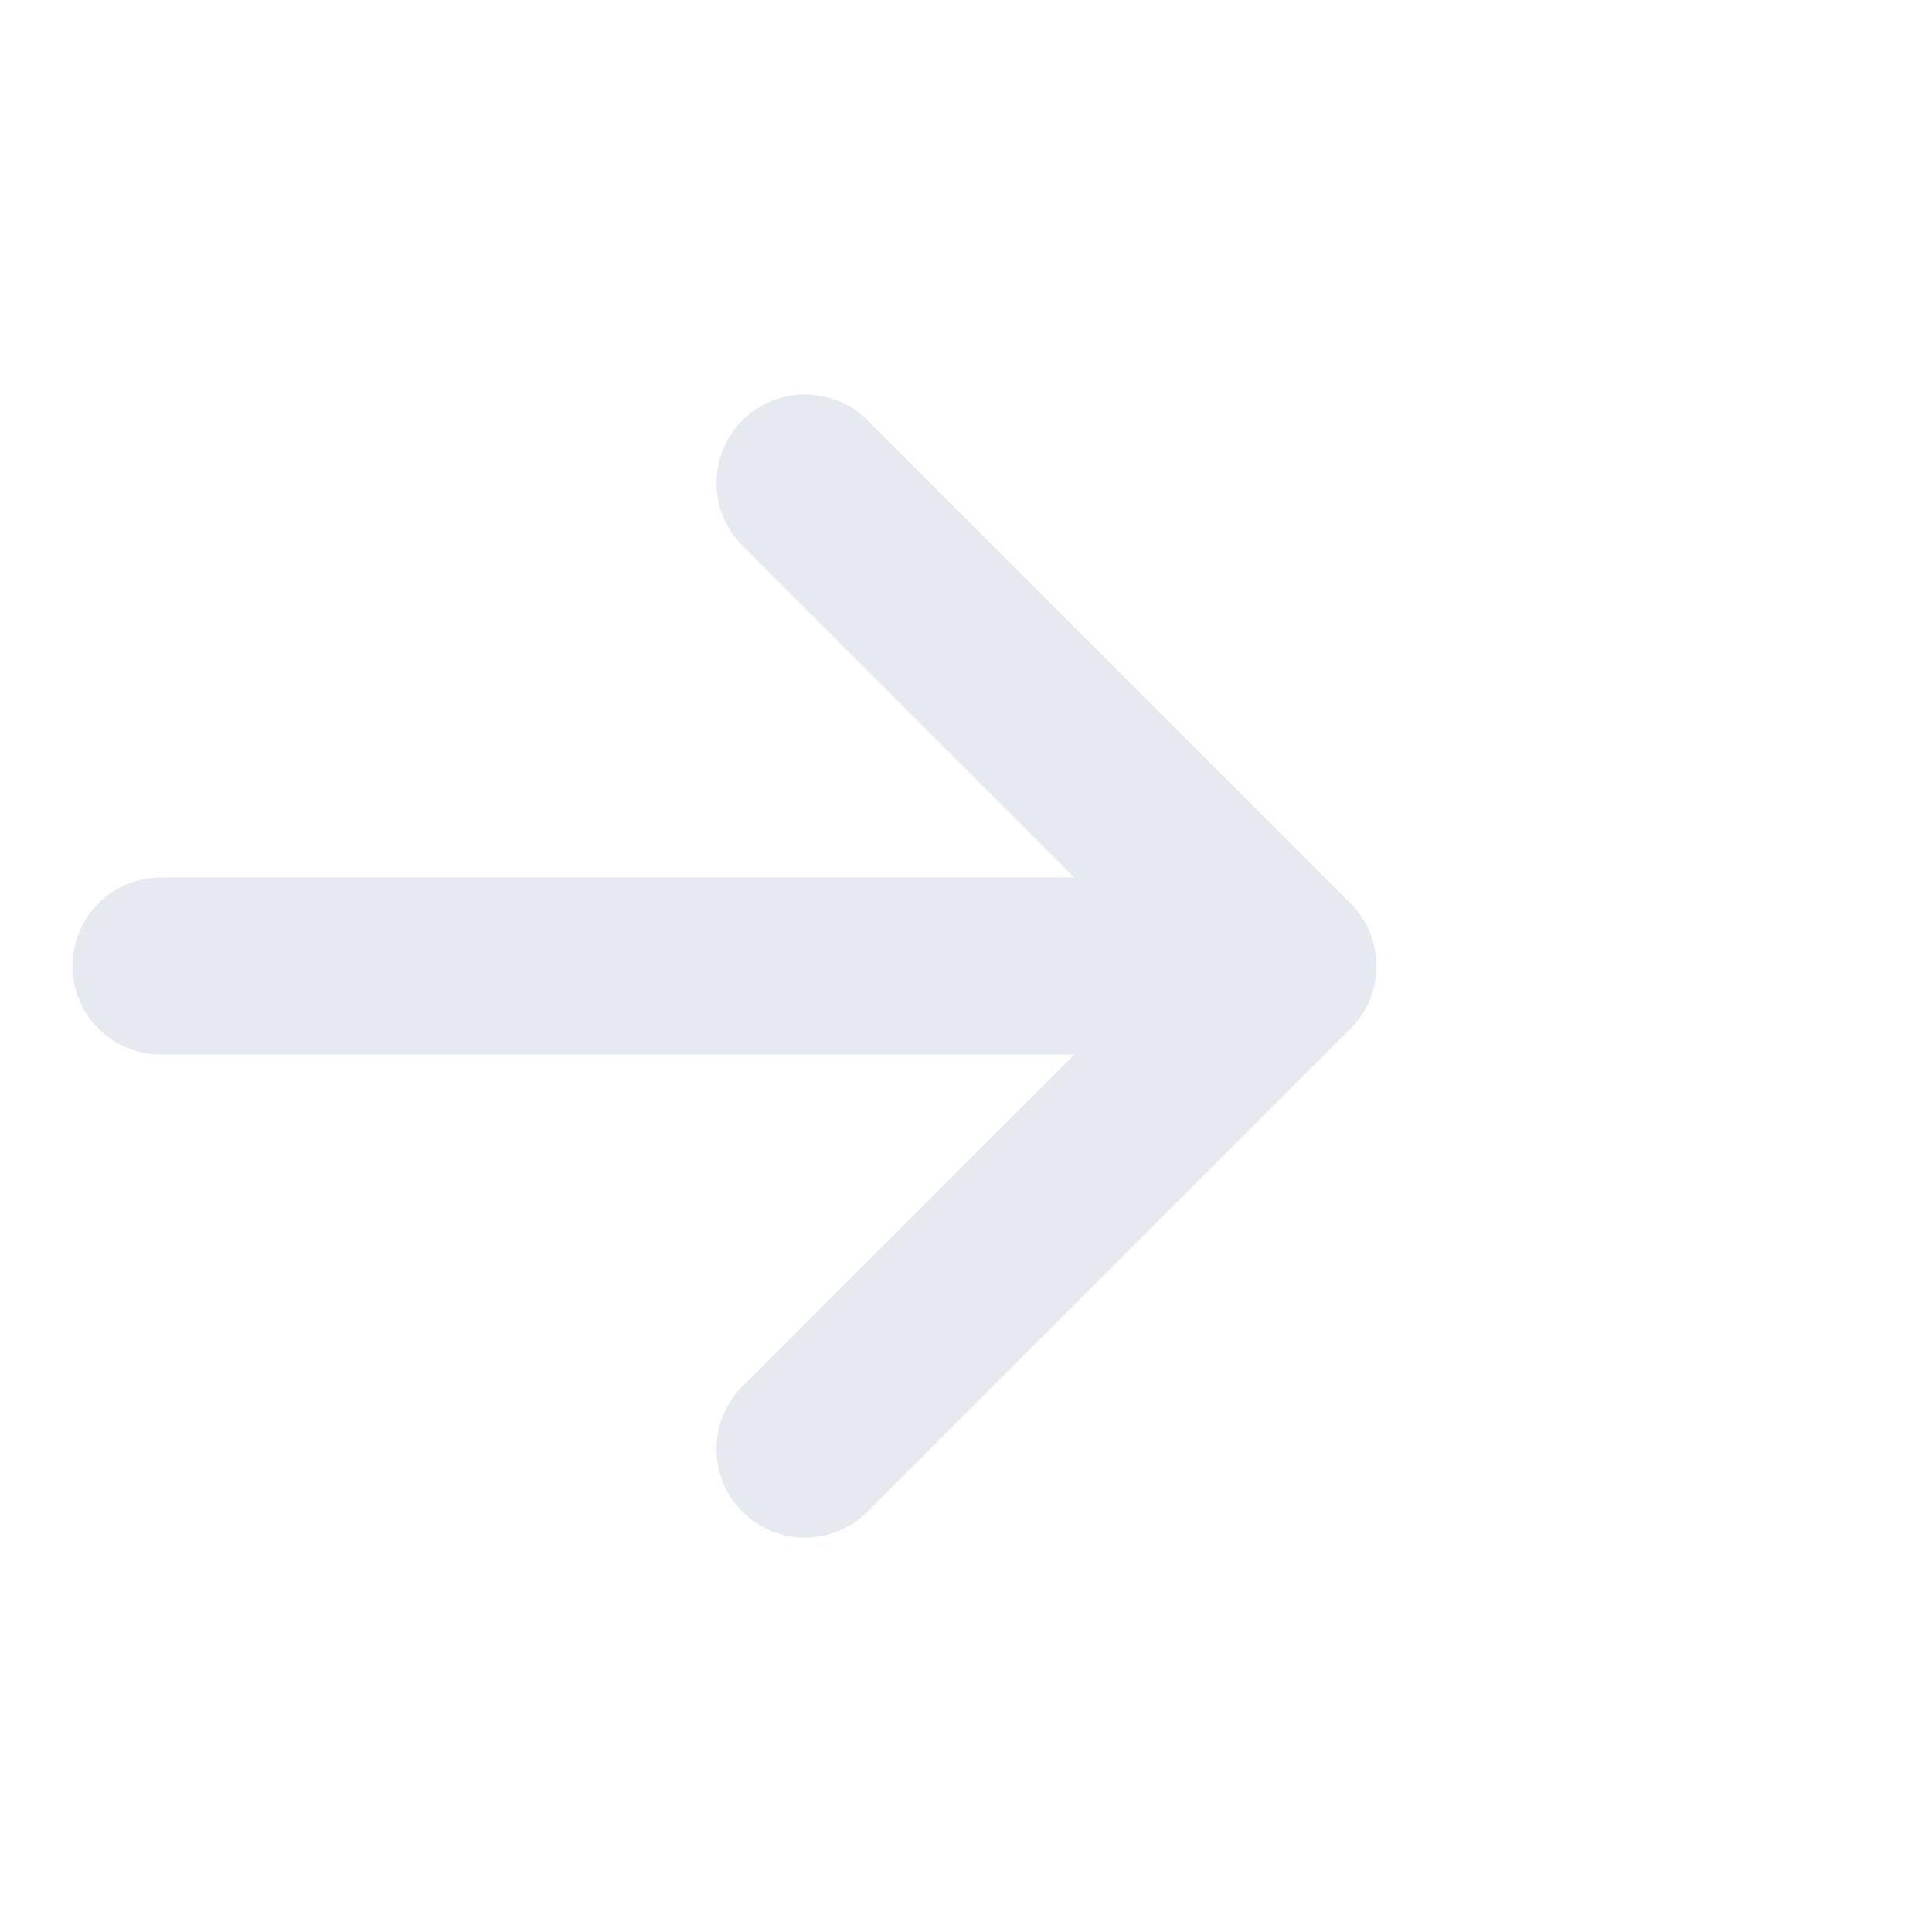
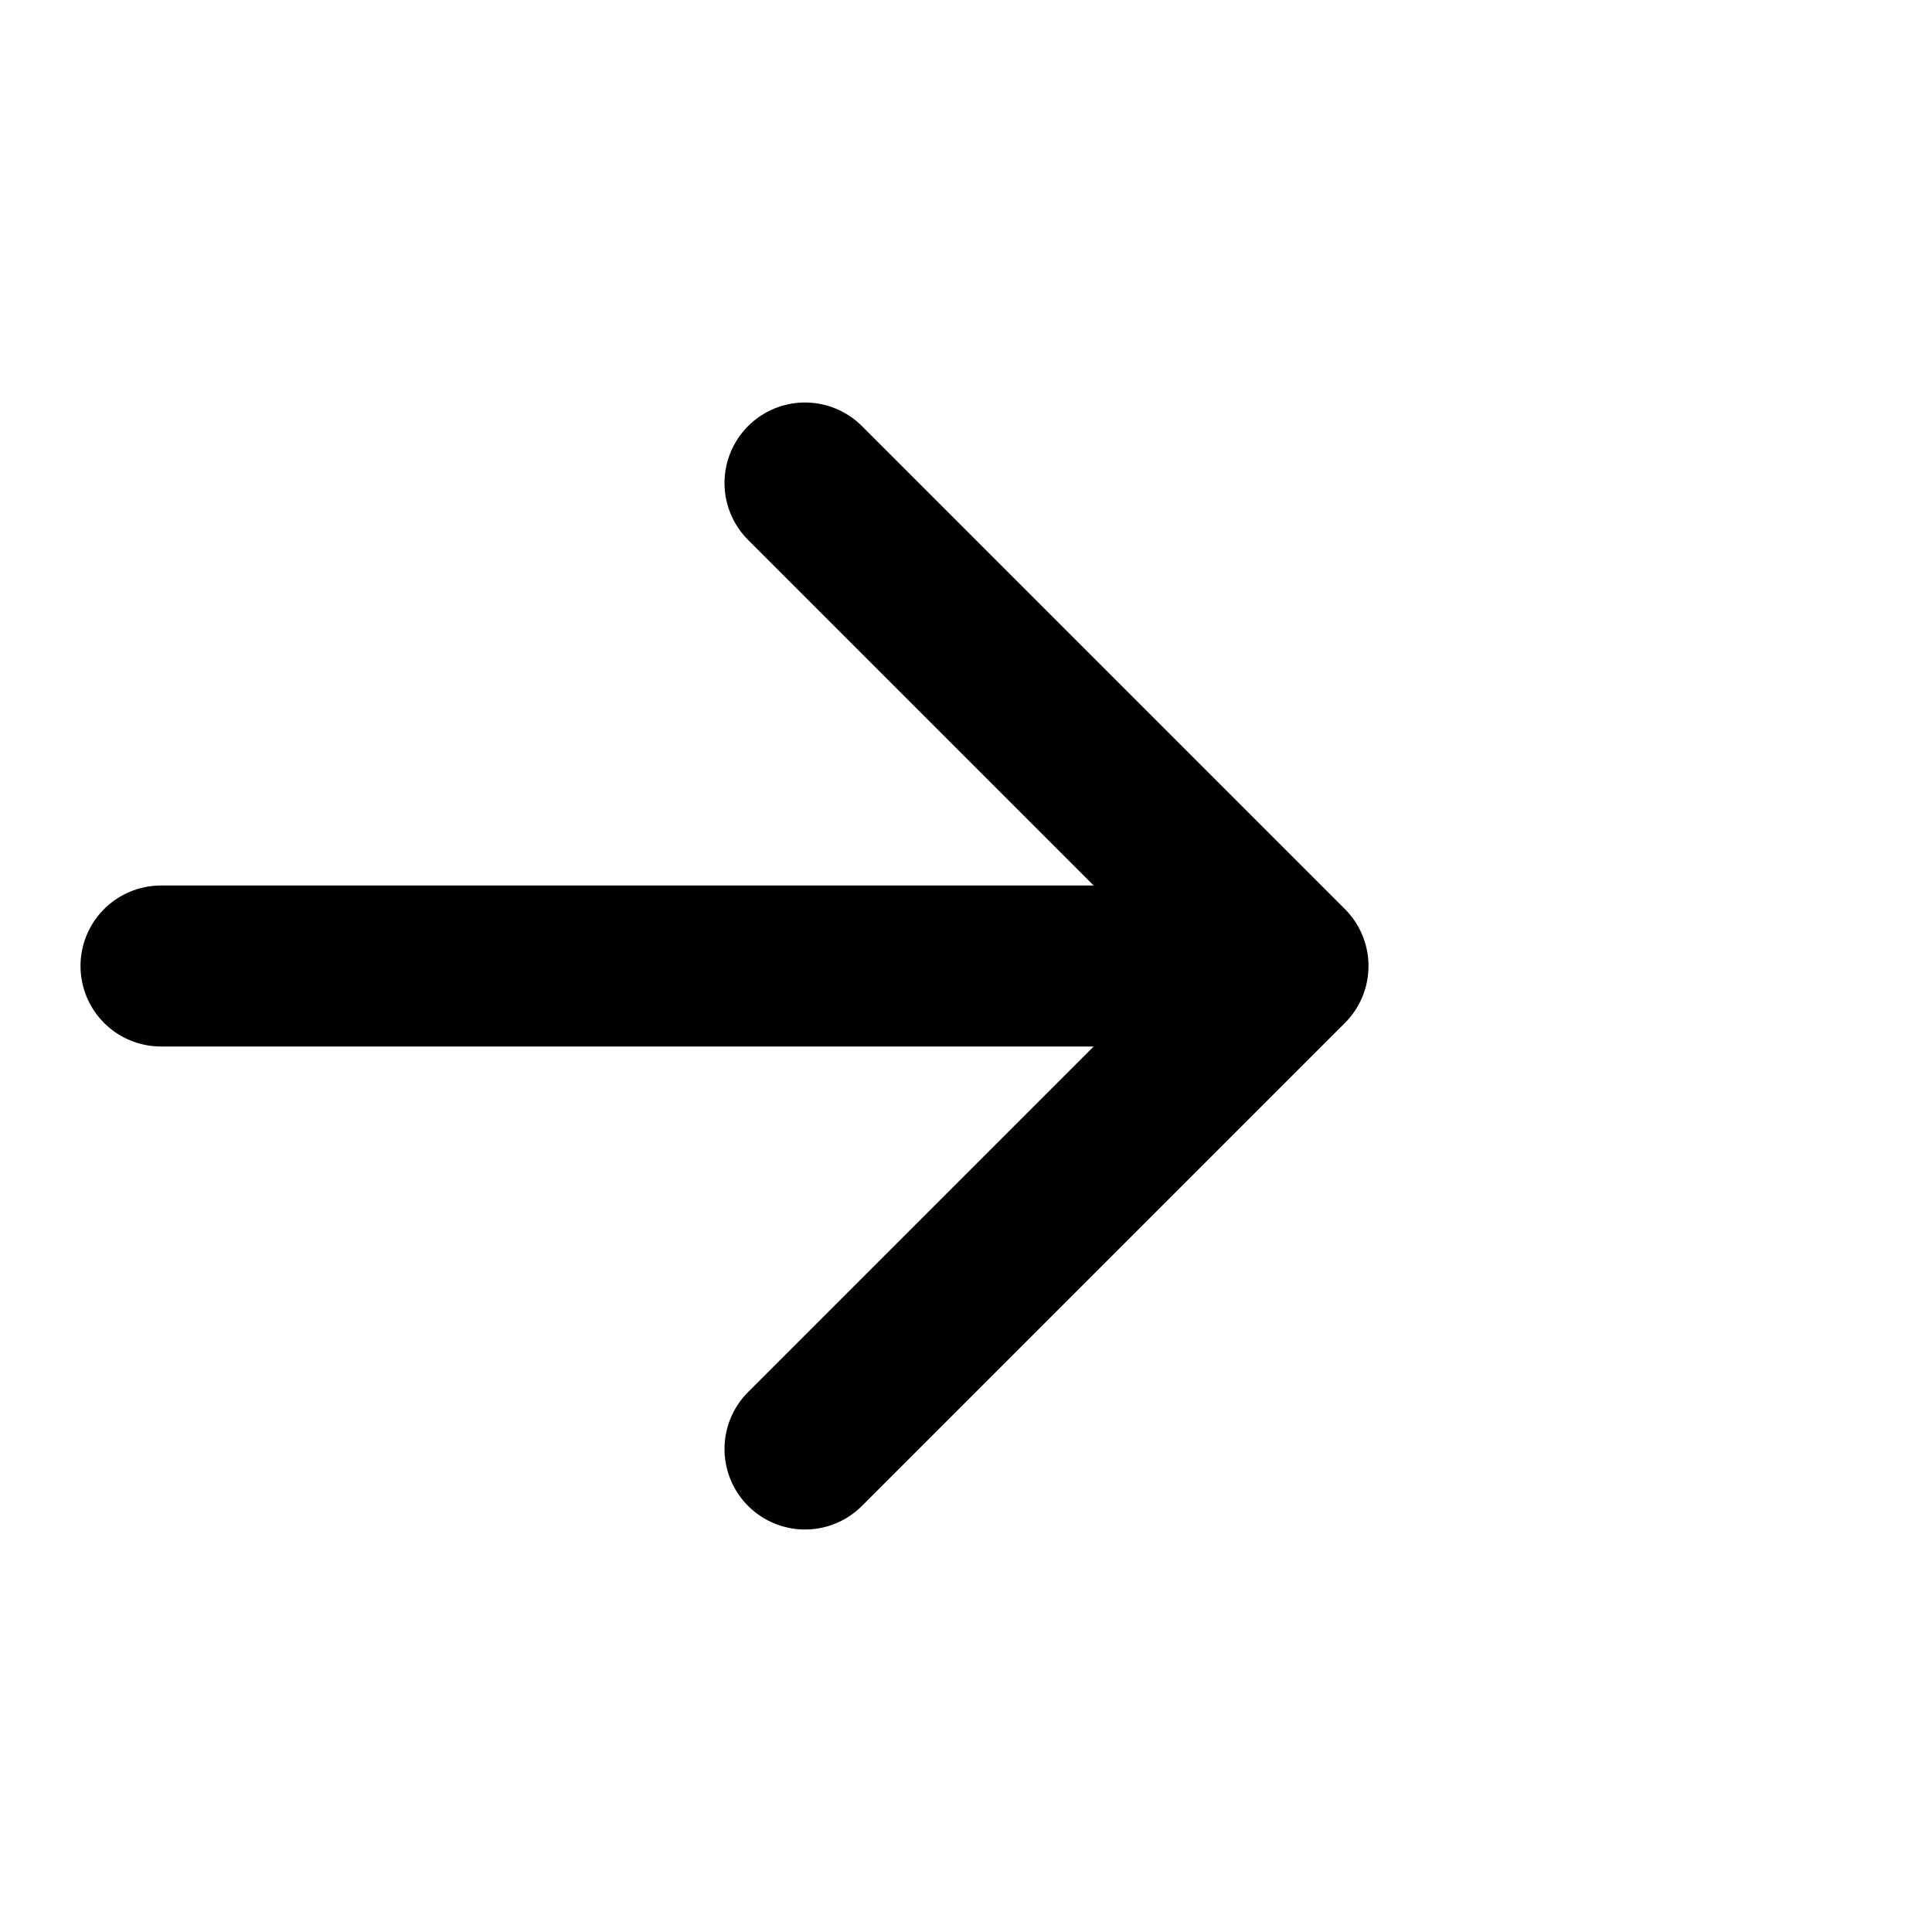
- <svg xmlns="http://www.w3.org/2000/svg" viewBox="0 0 24 24" fill="none" stroke="#e6e9ef" stroke-width="2.2" stroke-linecap="round" stroke-linejoin="round">
+ <svg xmlns="http://www.w3.org/2000/svg" viewBox="0 0 24 24" fill="none" stroke="currentColor" stroke-width="2" stroke-linecap="round" stroke-linejoin="round">
  <path d="M10 6l6 6-6 6" />
  <path d="M2 12h12" />
</svg>
